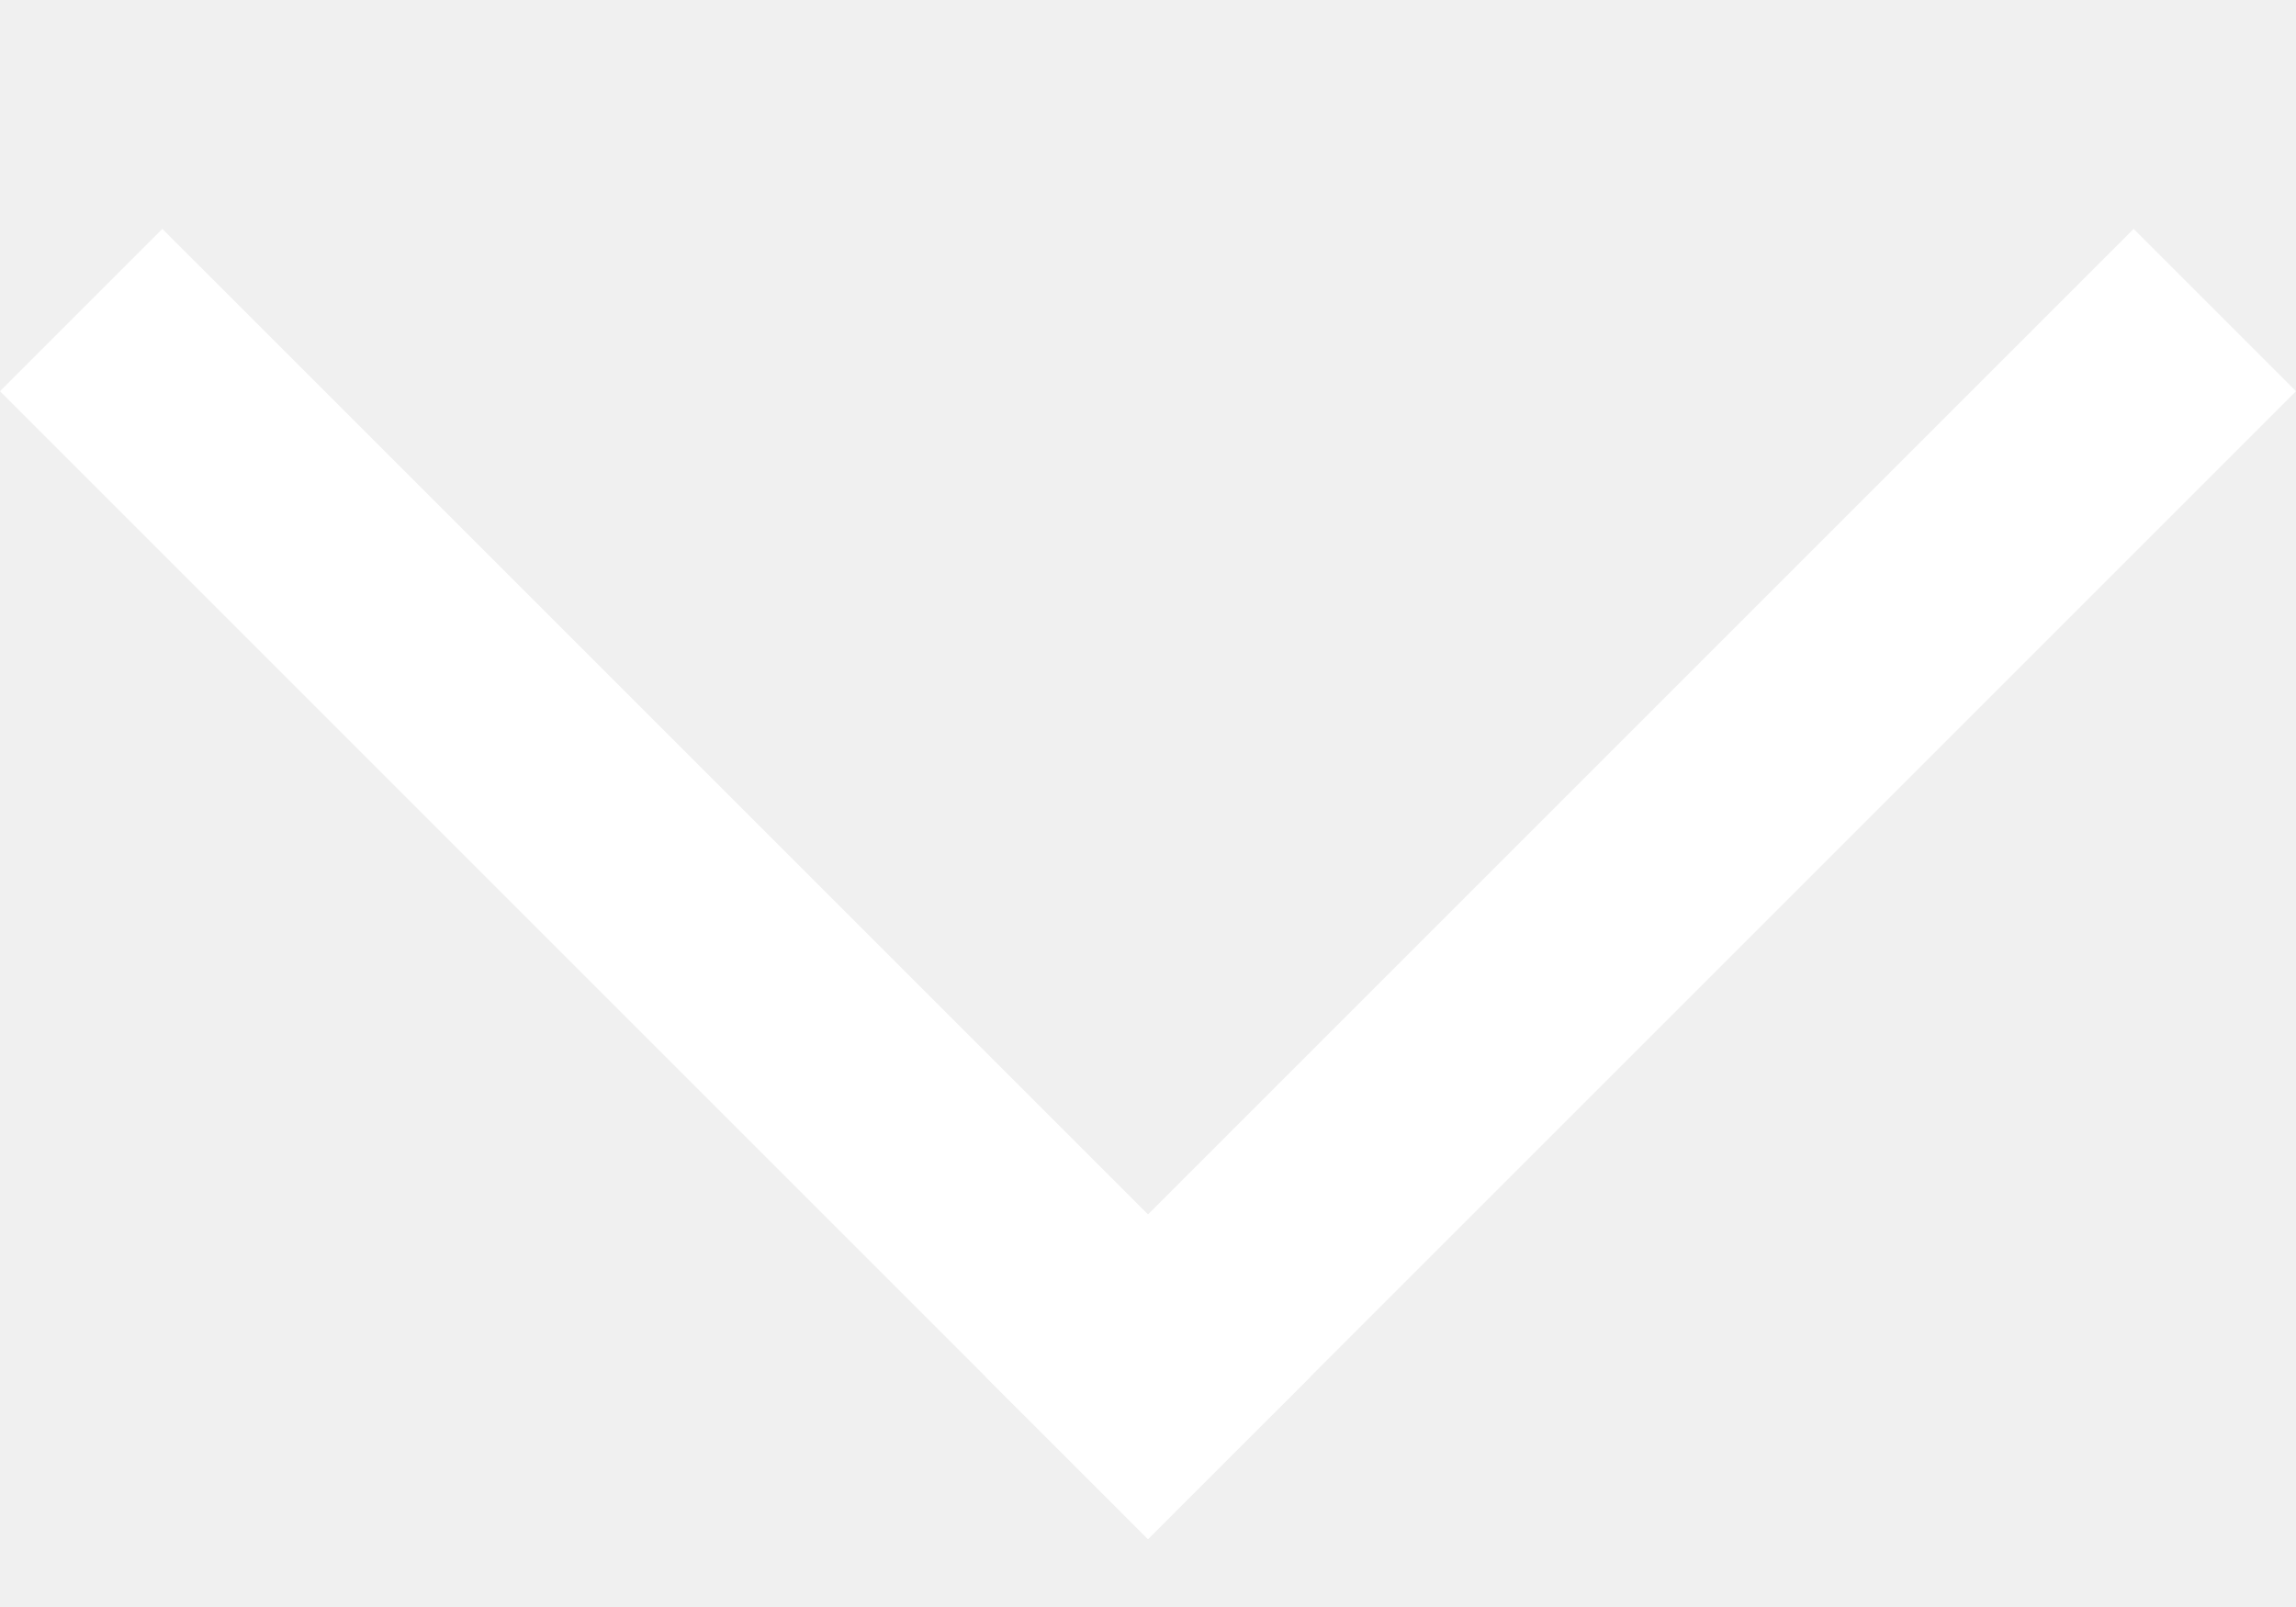
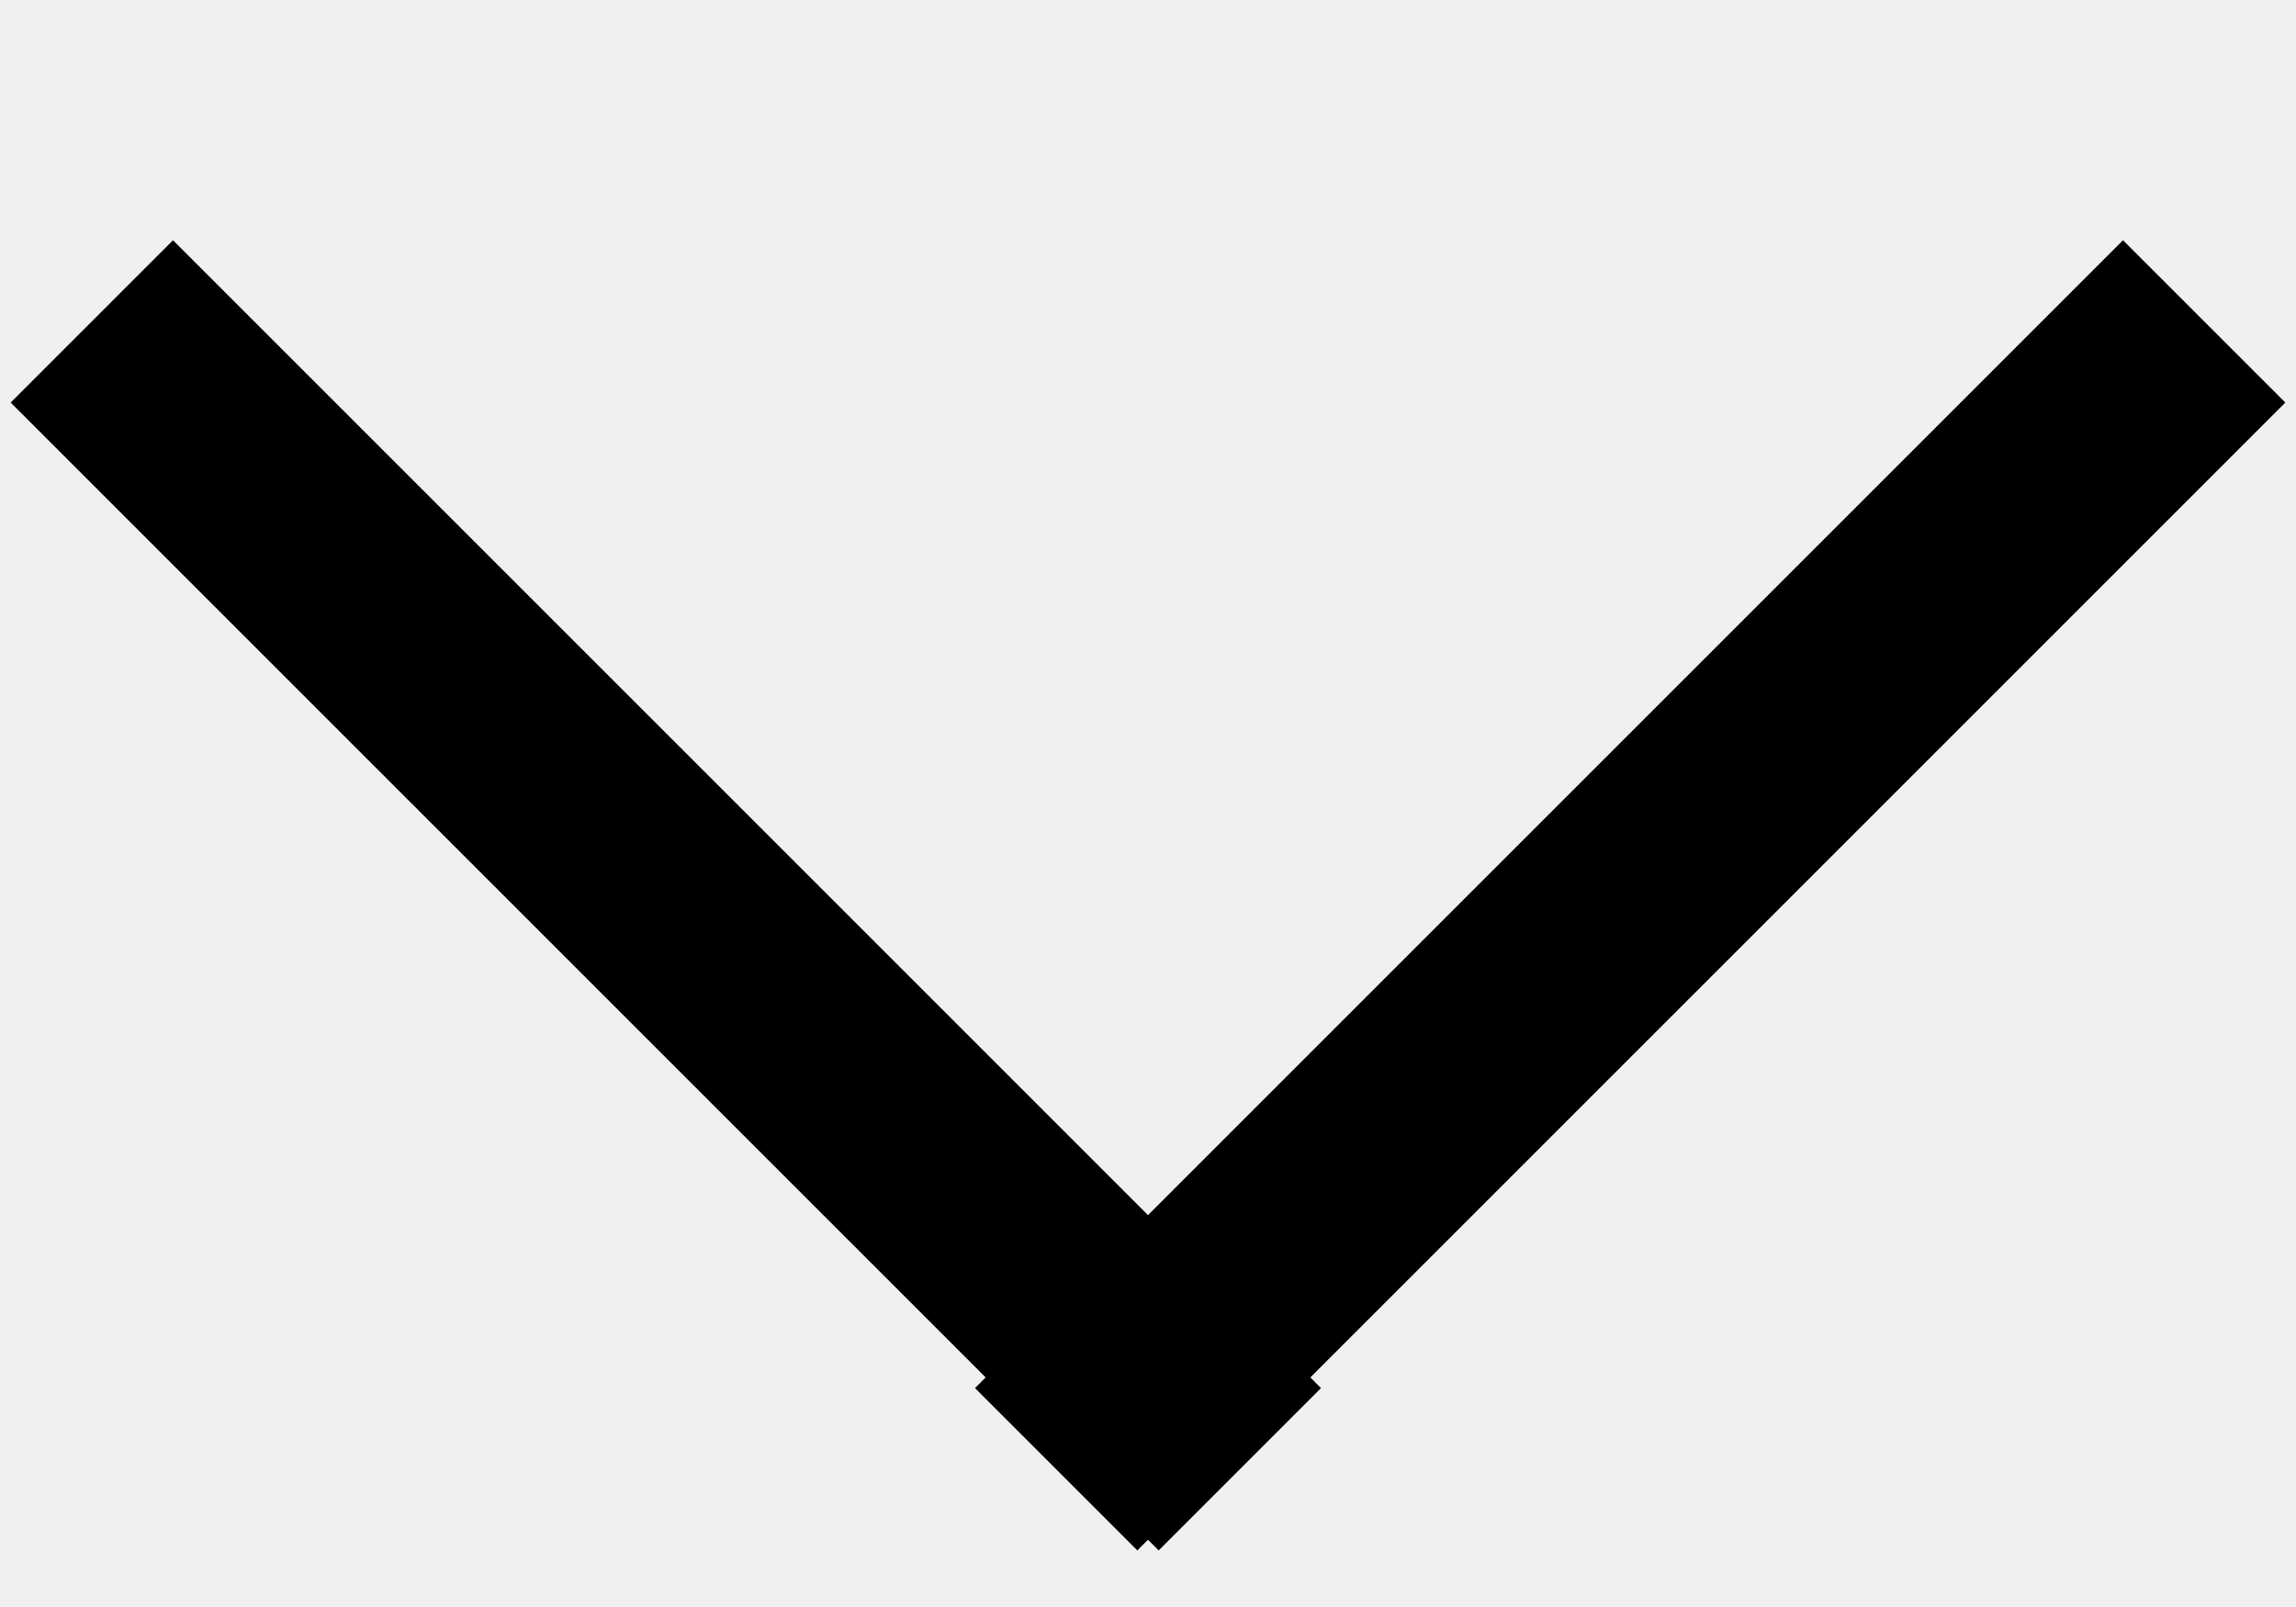
- <svg xmlns="http://www.w3.org/2000/svg" width="10" height="7" viewBox="0 0 10 7" fill="none">
-   <line y1="-0.5" x2="7.071" y2="-0.5" transform="matrix(0.707109 0.707105 -0.707109 0.707105 0 1.70409)" stroke="white" />
-   <line y1="-0.5" x2="7.071" y2="-0.5" transform="matrix(-0.707109 0.707105 0.707109 0.707105 10 1.70409)" stroke="white" />
+ <svg xmlns="http://www.w3.org/2000/svg" version="1.1" id="Layer_1" x="0px" y="0px" viewBox="0 0 10 7" style="enable-background:new 0 0 10 7;" xml:space="preserve">
+   <style type="text/css">
+ 	.st0{fill:none;stroke:#000000;stroke-miterlimit:10;}
+ </style>
+   <line class="st0" x1="0.4" y1="1.4" x2="5.4" y2="6.4" />
+   <line class="st0" x1="9.6" y1="1.4" x2="4.6" y2="6.4" />
</svg>
